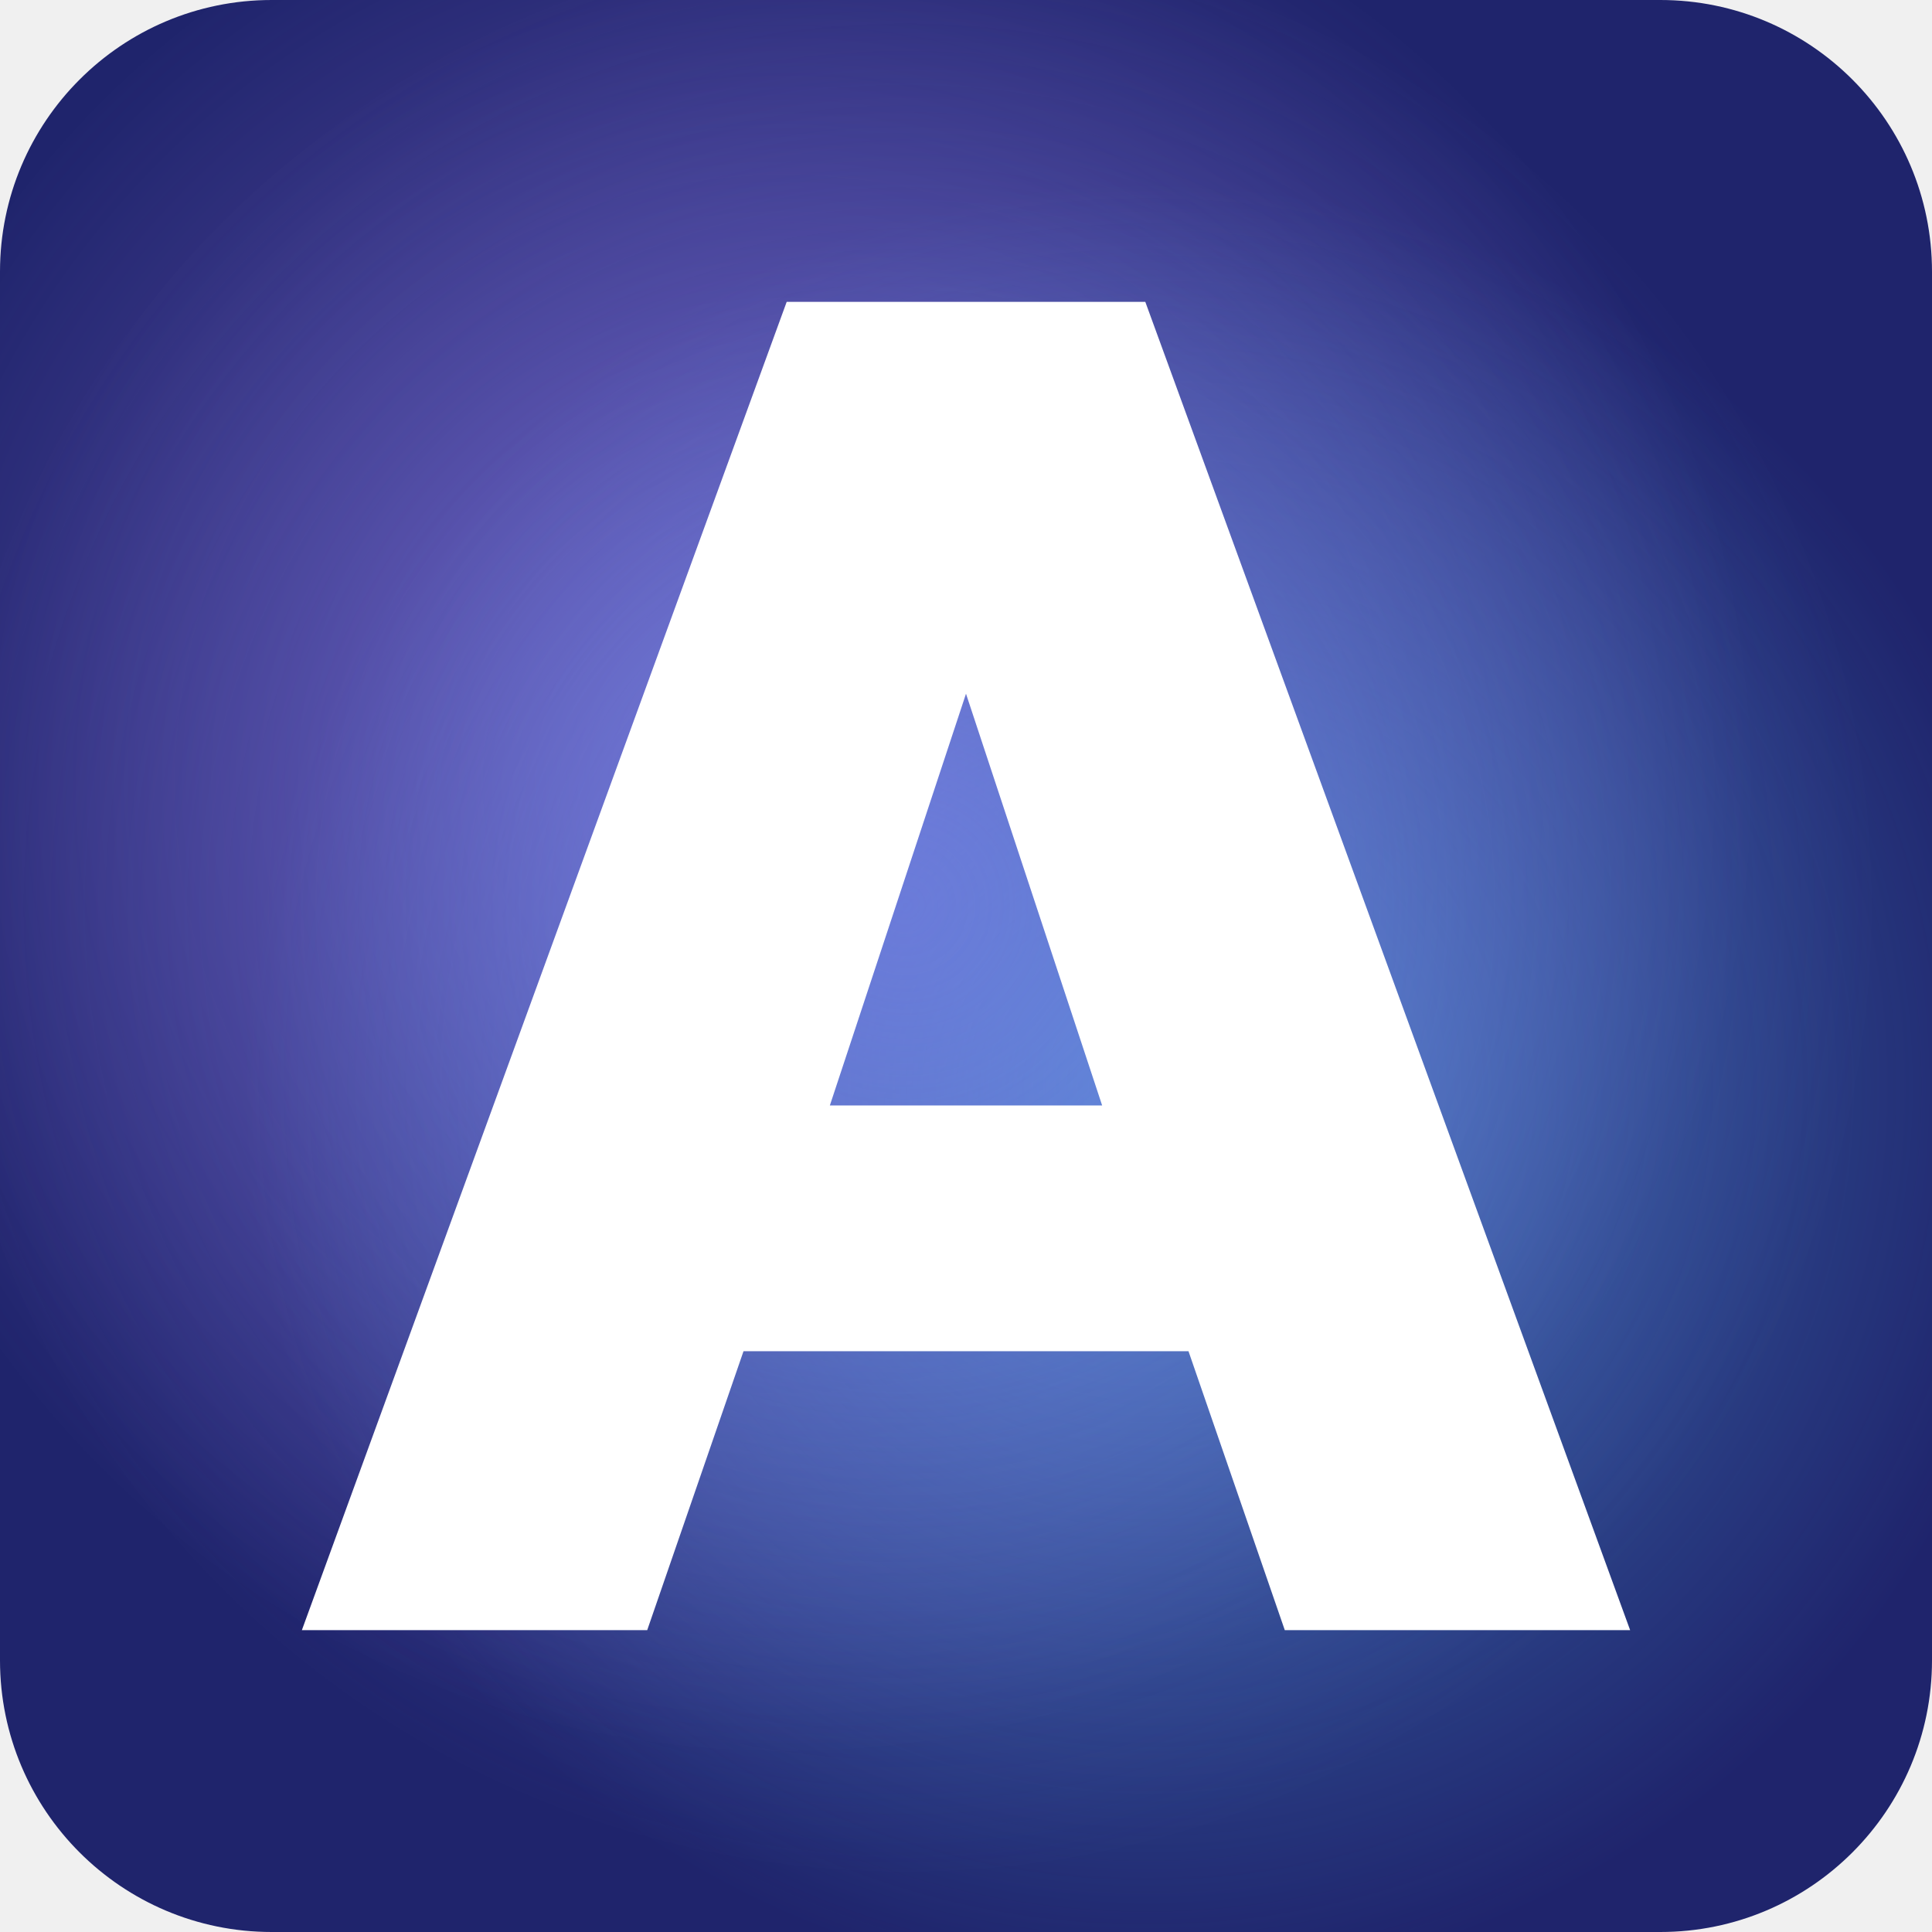
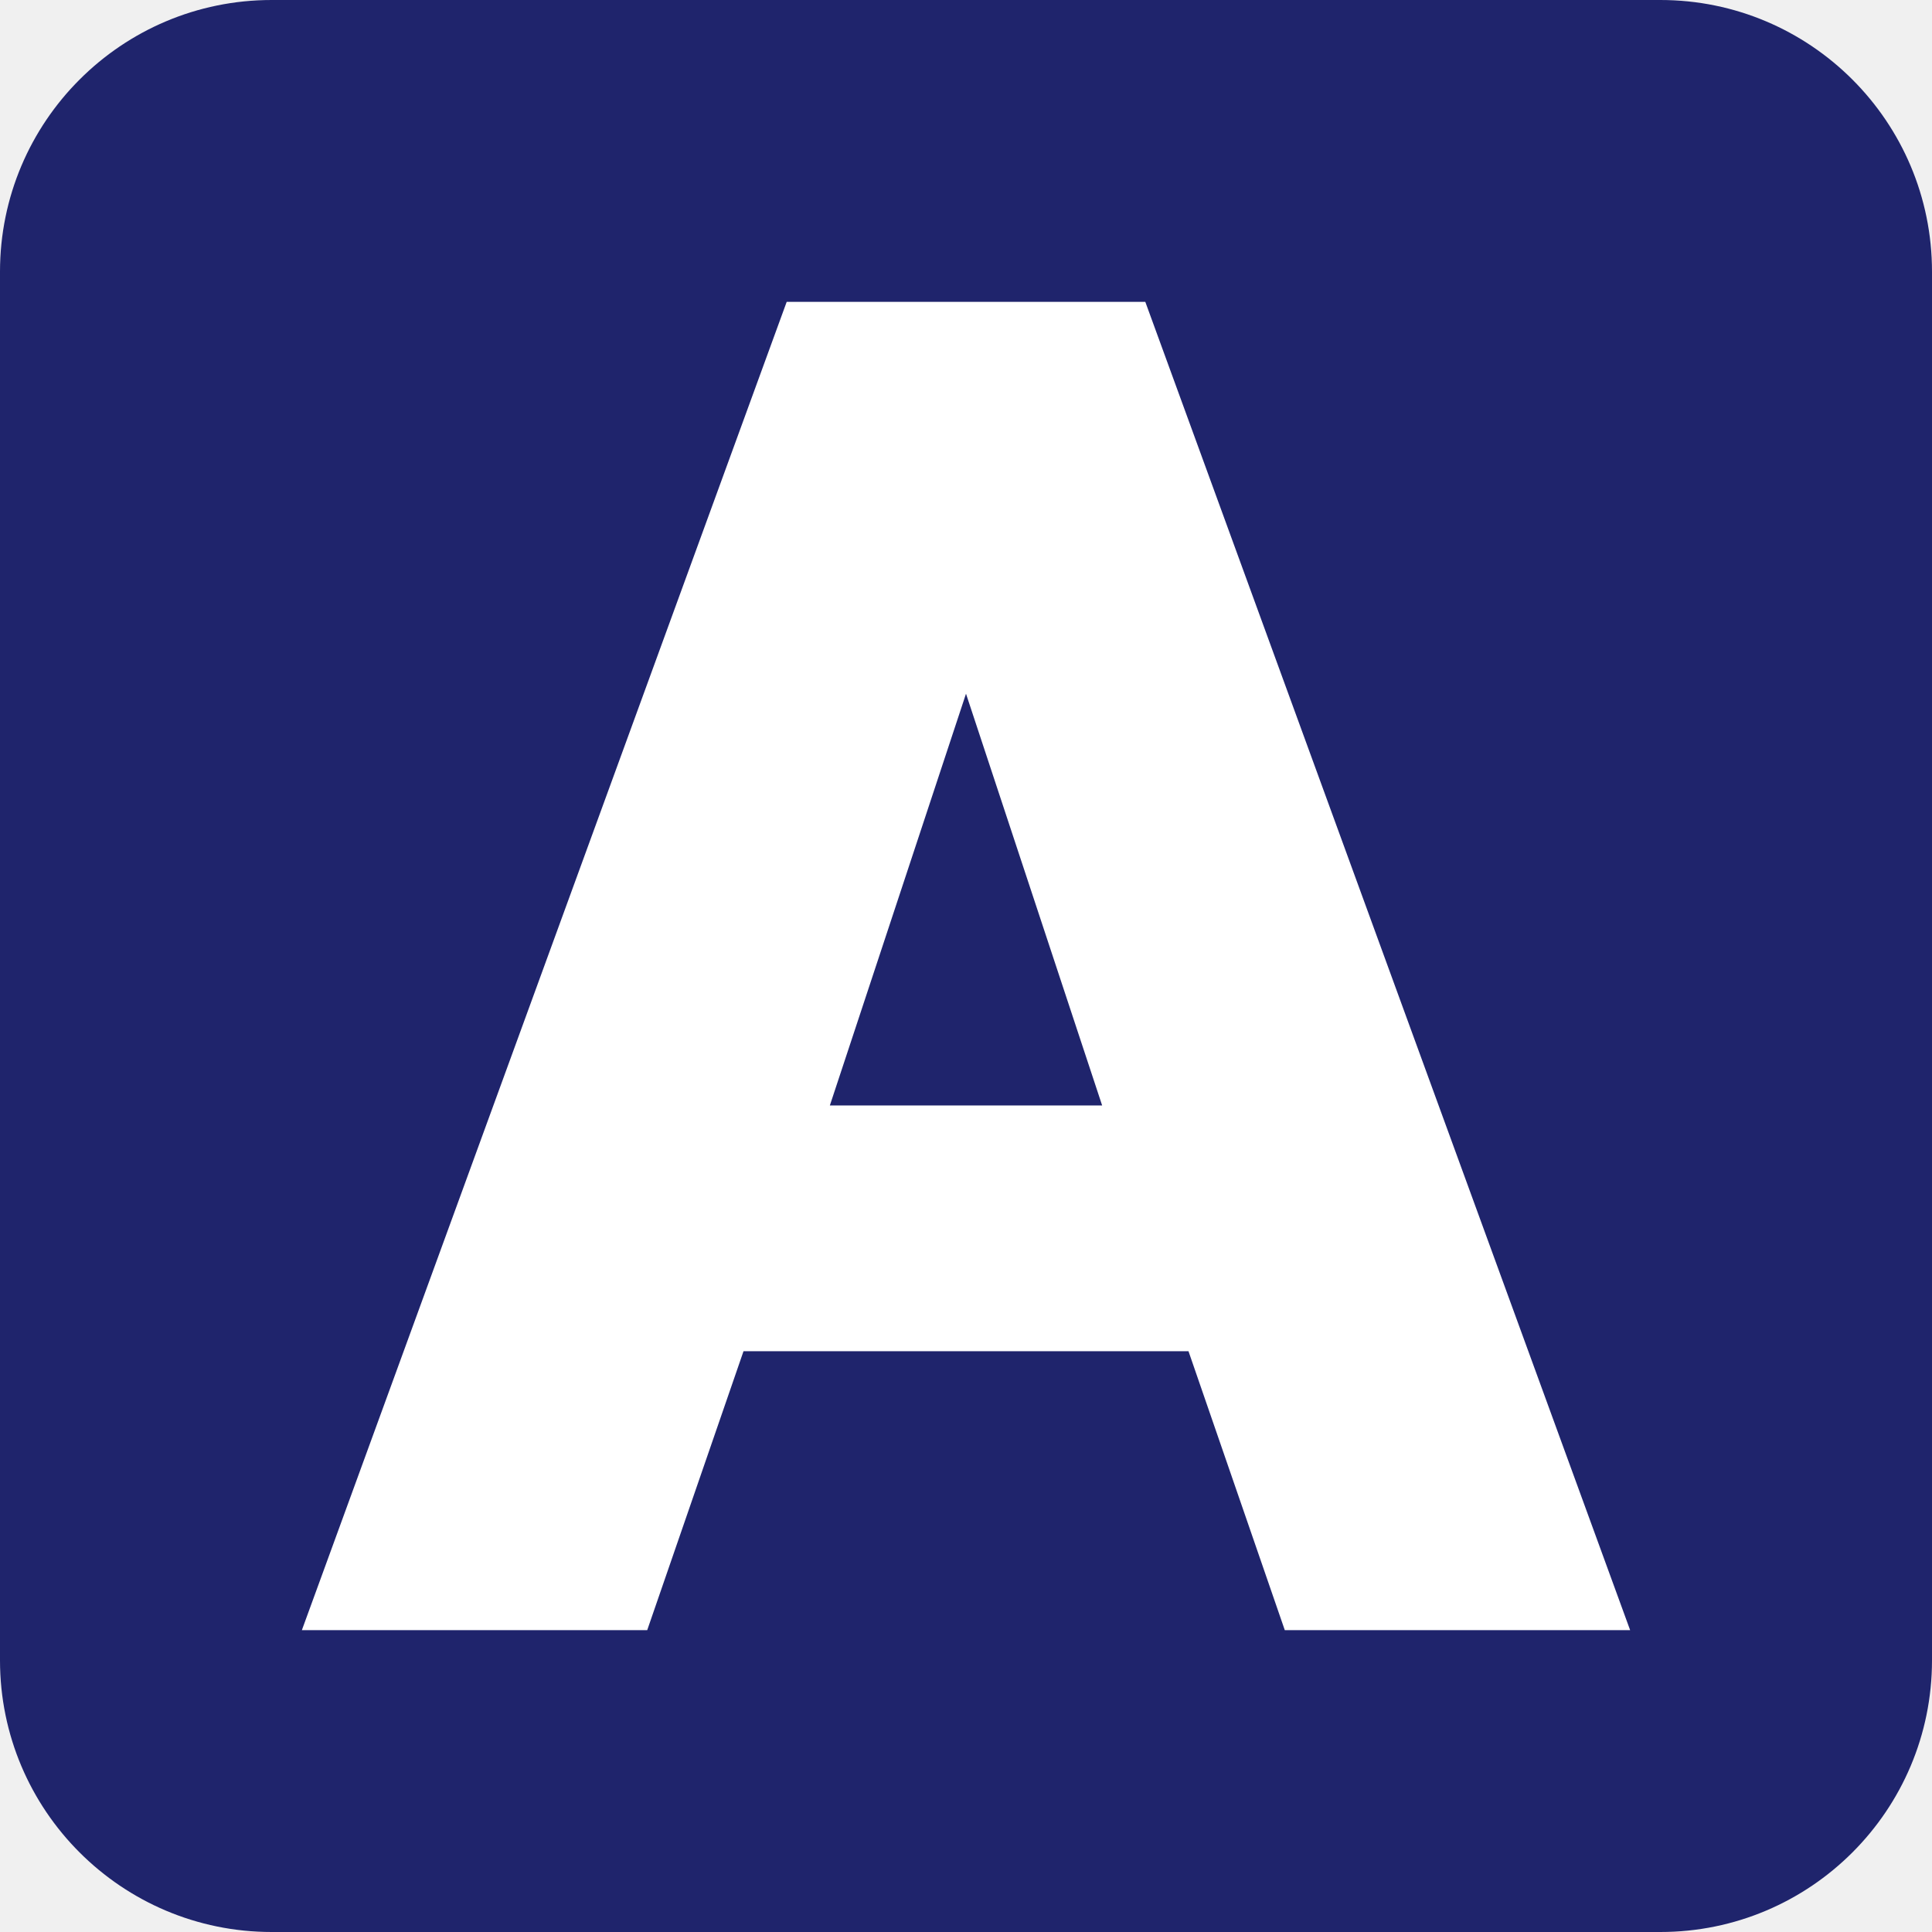
<svg xmlns="http://www.w3.org/2000/svg" viewBox="0 0 64 64" aria-hidden="true">
  <style>
.fav-shine{transform:skewX(-18deg) translateX(0);animation:favShine 4.5s ease-in-out infinite}
@keyframes favShine{0%,70%{transform:skewX(-18deg) translateX(0)}100%{transform:skewX(-18deg) translateX(150px)}}
.fav-bg{animation:favBg 9s ease-in-out infinite}
@keyframes favBg{0%,100%{fill:#1F246C}33%{fill:#8639FA}66%{fill:#0F8AE5}}
.fav-cluster{animation:favCl 12s ease-in-out infinite}
@keyframes favCl{0%,100%{transform:translate(0,0)}25%{transform:translate(10px,8px)}50%{transform:translate(-8px,10px)}75%{transform:translate(-10px,-8px)}}
.fav-o1{animation:favO1 5s ease-in-out infinite,favO1op 9s ease-in-out infinite}
@keyframes favO1op{0%,66%,100%{opacity:0}33%{opacity:1}}
@keyframes favO1{0%,100%{transform:translate(0,0)}33%{transform:translate(4px,-3px)}66%{transform:translate(-2px,3px)}}
.fav-o2{animation:favO2 6s ease-in-out infinite,favO2op 9s ease-in-out infinite}
@keyframes favO2op{0%,33%,100%{opacity:0}66%{opacity:1}}
@keyframes favO2{0%,100%{transform:translate(0,0)}33%{transform:translate(-4px,3px)}66%{transform:translate(2px,-3px)}}
.fav-ow{animation:favOw 4.5s ease-in-out infinite}
@keyframes favOw{0%,100%{transform:translate(0,0)}33%{transform:translate(4px,4px)}66%{transform:translate(-3px,2px)}}
.fav-o3{animation:favO3 5.5s ease-in-out infinite,favO3op 9s ease-in-out infinite}
@keyframes favO3{0%,100%{transform:translate(0,0)}33%{transform:translate(4px,-3px)}66%{transform:translate(-3px,3px)}}
@keyframes favO3op{0%,100%{opacity:1}33%,66%{opacity:0}}
@media (prefers-reduced-motion: reduce){.fav-shine,.fav-bg,.fav-o1,.fav-o2,.fav-o3,.fav-ow,.fav-cluster{animation:none}}
</style>
  <defs>
    <linearGradient id="gL" x1="0" y1="0" x2="1" y2="1">
      <stop offset="0" stop-color="#8639FA" />
      <stop offset="1" stop-color="#0F8AE5" />
    </linearGradient>
    <linearGradient id="shineL" x1="0" y1="0" x2="1" y2="0">
      <stop offset="0" stop-color="#FFFFFF" stop-opacity="0" />
      <stop offset="0.5" stop-color="#FFFFFF" stop-opacity="0.85" />
      <stop offset="1" stop-color="#FFFFFF" stop-opacity="0" />
    </linearGradient>
    <clipPath id="aL">
      <path transform="translate(32 32) scale(1.1) translate(-32 -32)" d="M26.6 12h10.8l14.6 40h-10.4l-2.9-8.4H25.3L22.4 52H12zM27.9 36.2h8.2L32 23.8z" fill-rule="evenodd" />
    </clipPath>
    <radialGradient id="o1L">
      <stop offset="0" stop-color="#B48DFF" stop-opacity="0.6" />
      <stop offset="0.5" stop-color="#B48DFF" stop-opacity="0.28" />
      <stop offset="1" stop-color="#B48DFF" stop-opacity="0" />
    </radialGradient>
    <radialGradient id="o2L">
      <stop offset="0" stop-color="#5EC0FA" stop-opacity="0.6" />
      <stop offset="0.5" stop-color="#5EC0FA" stop-opacity="0.28" />
      <stop offset="1" stop-color="#5EC0FA" stop-opacity="0" />
    </radialGradient>
    <clipPath id="bgcL">
      <rect width="64" height="64" rx="9" />
    </clipPath>
    <radialGradient id="owL">
      <stop offset="0" stop-color="#FFFFFF" stop-opacity="0.24" />
      <stop offset="0.5" stop-color="#FFFFFF" stop-opacity="0.1" />
      <stop offset="1" stop-color="#FFFFFF" stop-opacity="0" />
    </radialGradient>
    <radialGradient id="o3L">
      <stop offset="0" stop-color="#6F78E0" stop-opacity="0.6" />
      <stop offset="0.5" stop-color="#6F78E0" stop-opacity="0.28" />
      <stop offset="1" stop-color="#6F78E0" stop-opacity="0" />
    </radialGradient>
  </defs>
  <rect class="fav-bg" width="64" height="64" rx="9" fill="#1F246C" />
-   <g clip-path="url(#bgcL)">
-     <g class="fav-cluster">
-       <circle class="fav-o1" cx="26" cy="26" r="32" fill="url(#o1L)" />
-       <circle class="fav-o2" cx="38" cy="36" r="30" fill="url(#o2L)" />
-       <circle class="fav-o3" cx="30" cy="30" r="32" fill="url(#o3L)" />
-     </g>
-   </g>
  <g clip-path="url(#aL)">
    <rect width="64" height="64" fill="#FFFFFF" />
    <rect class="fav-shine" x="-40" y="0" width="28" height="64" fill="url(#shineL)" />
  </g>
</svg>
